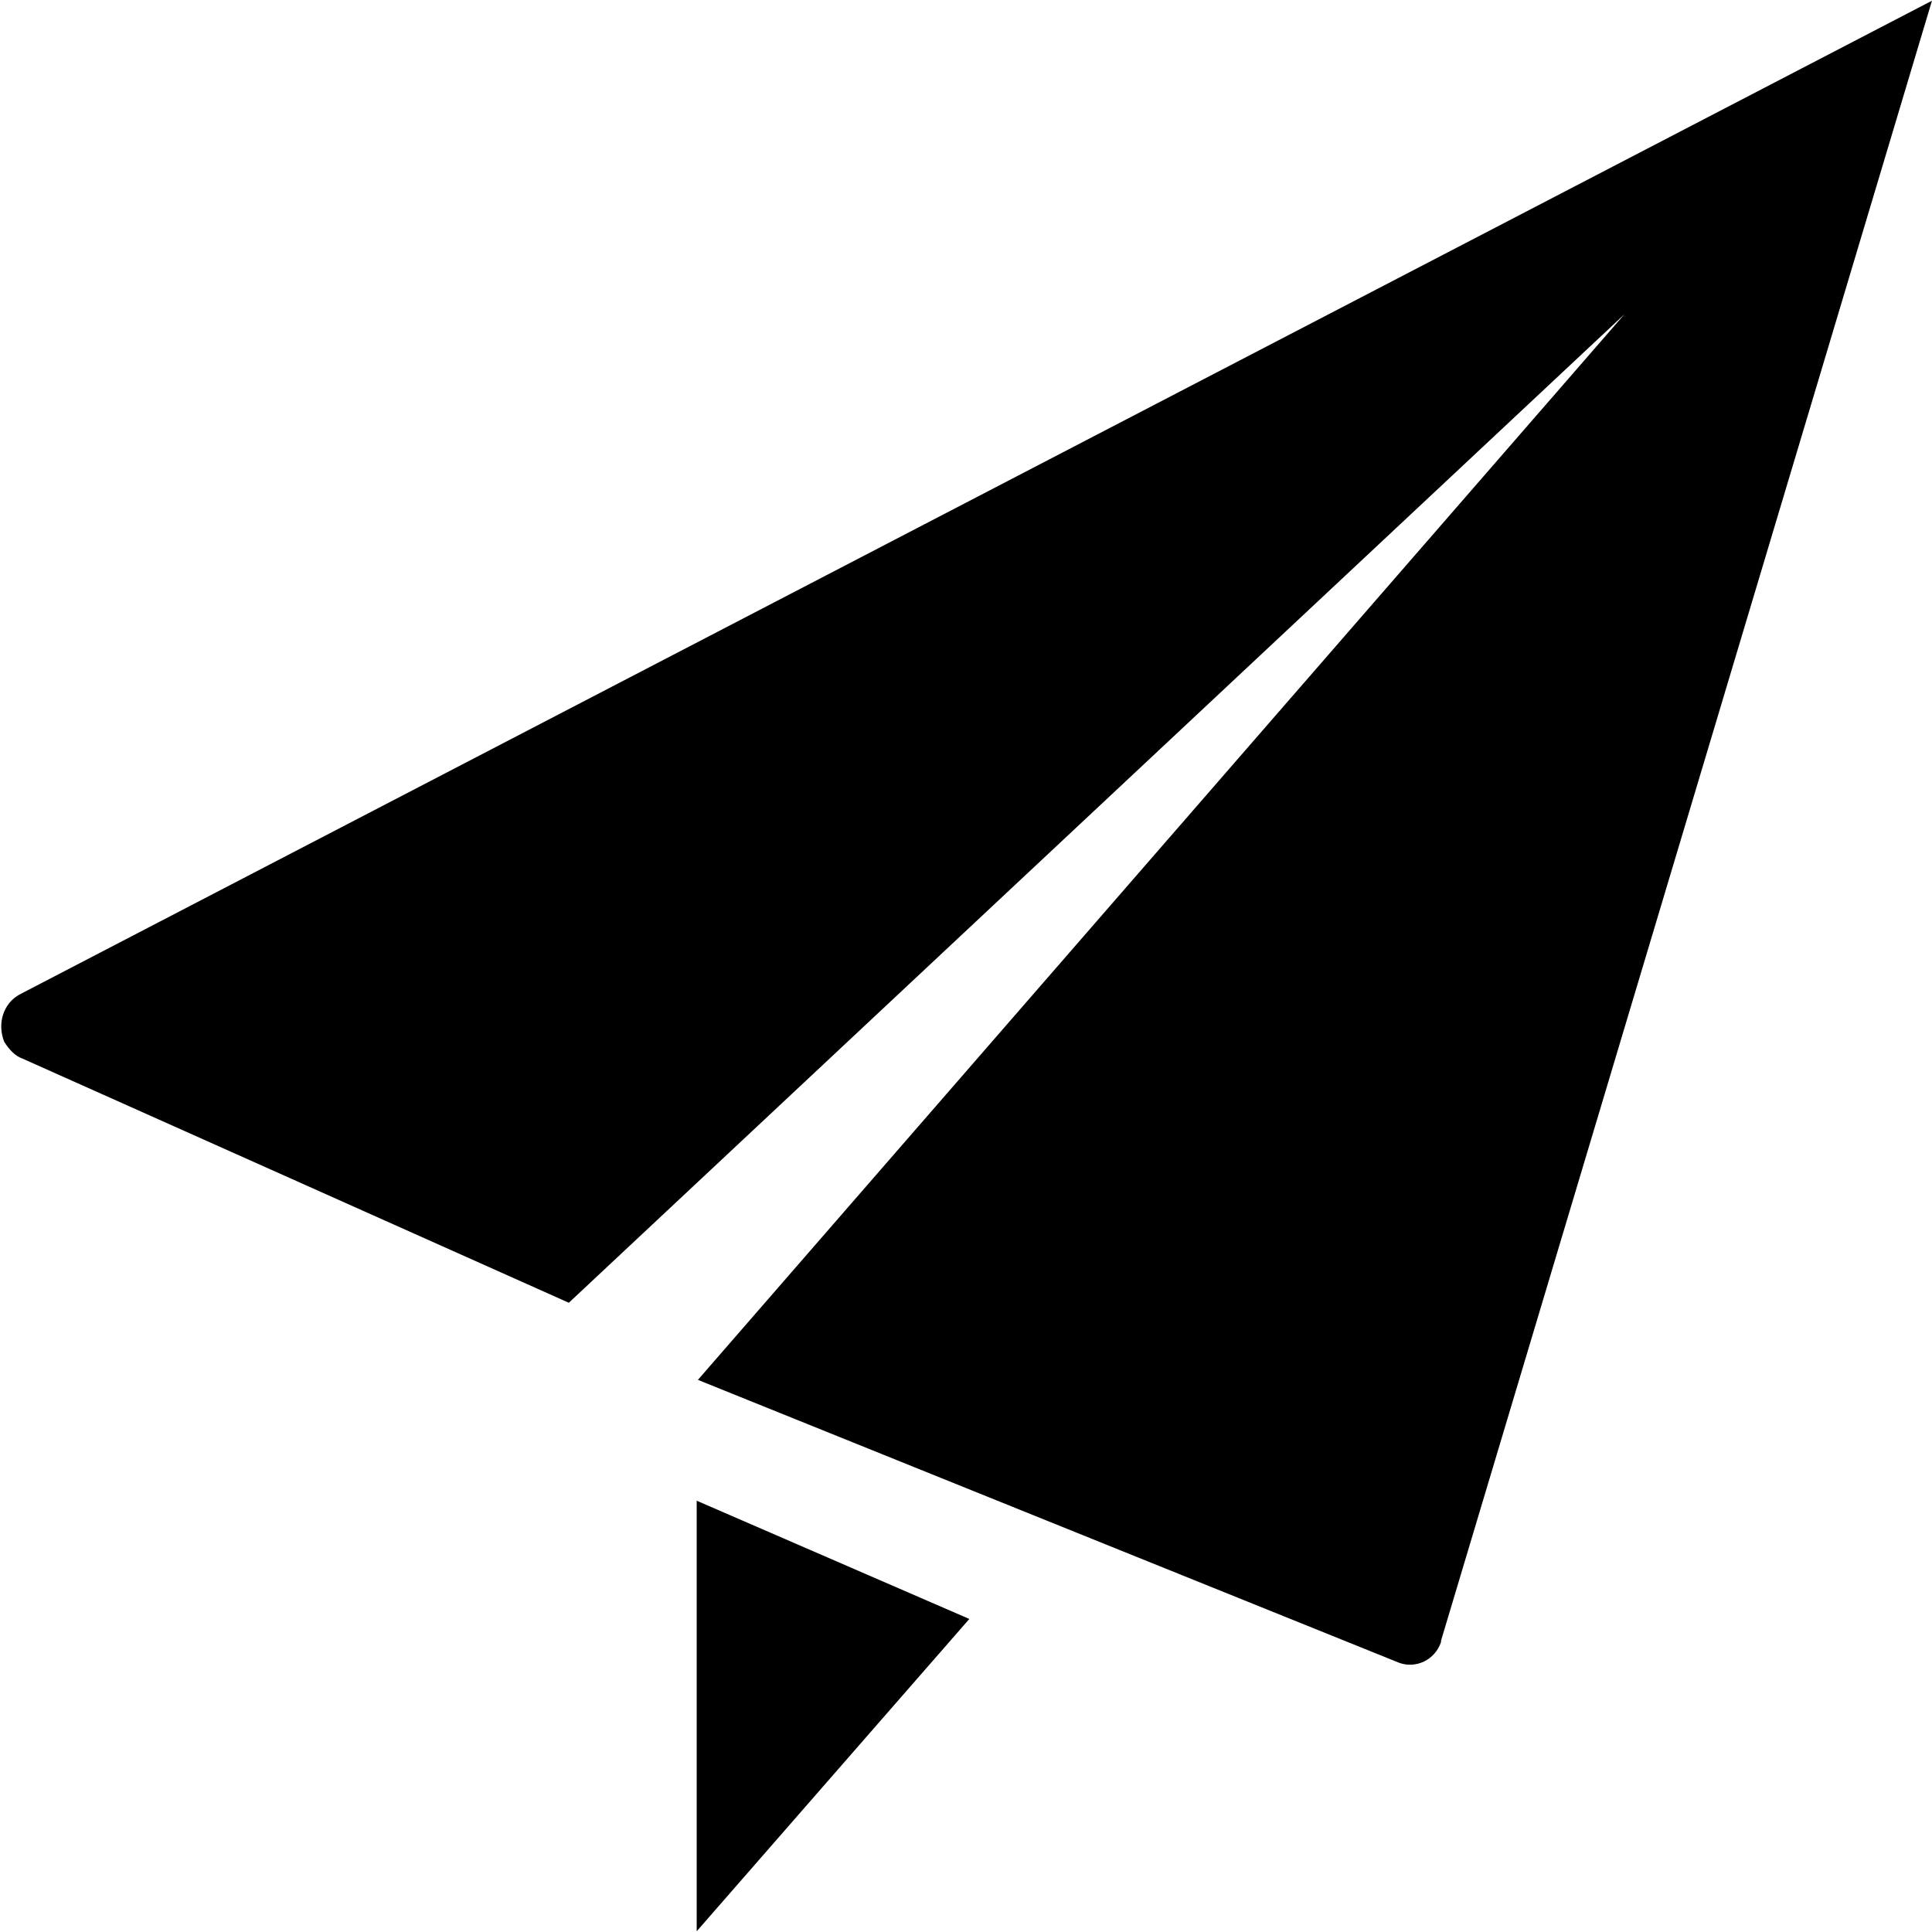
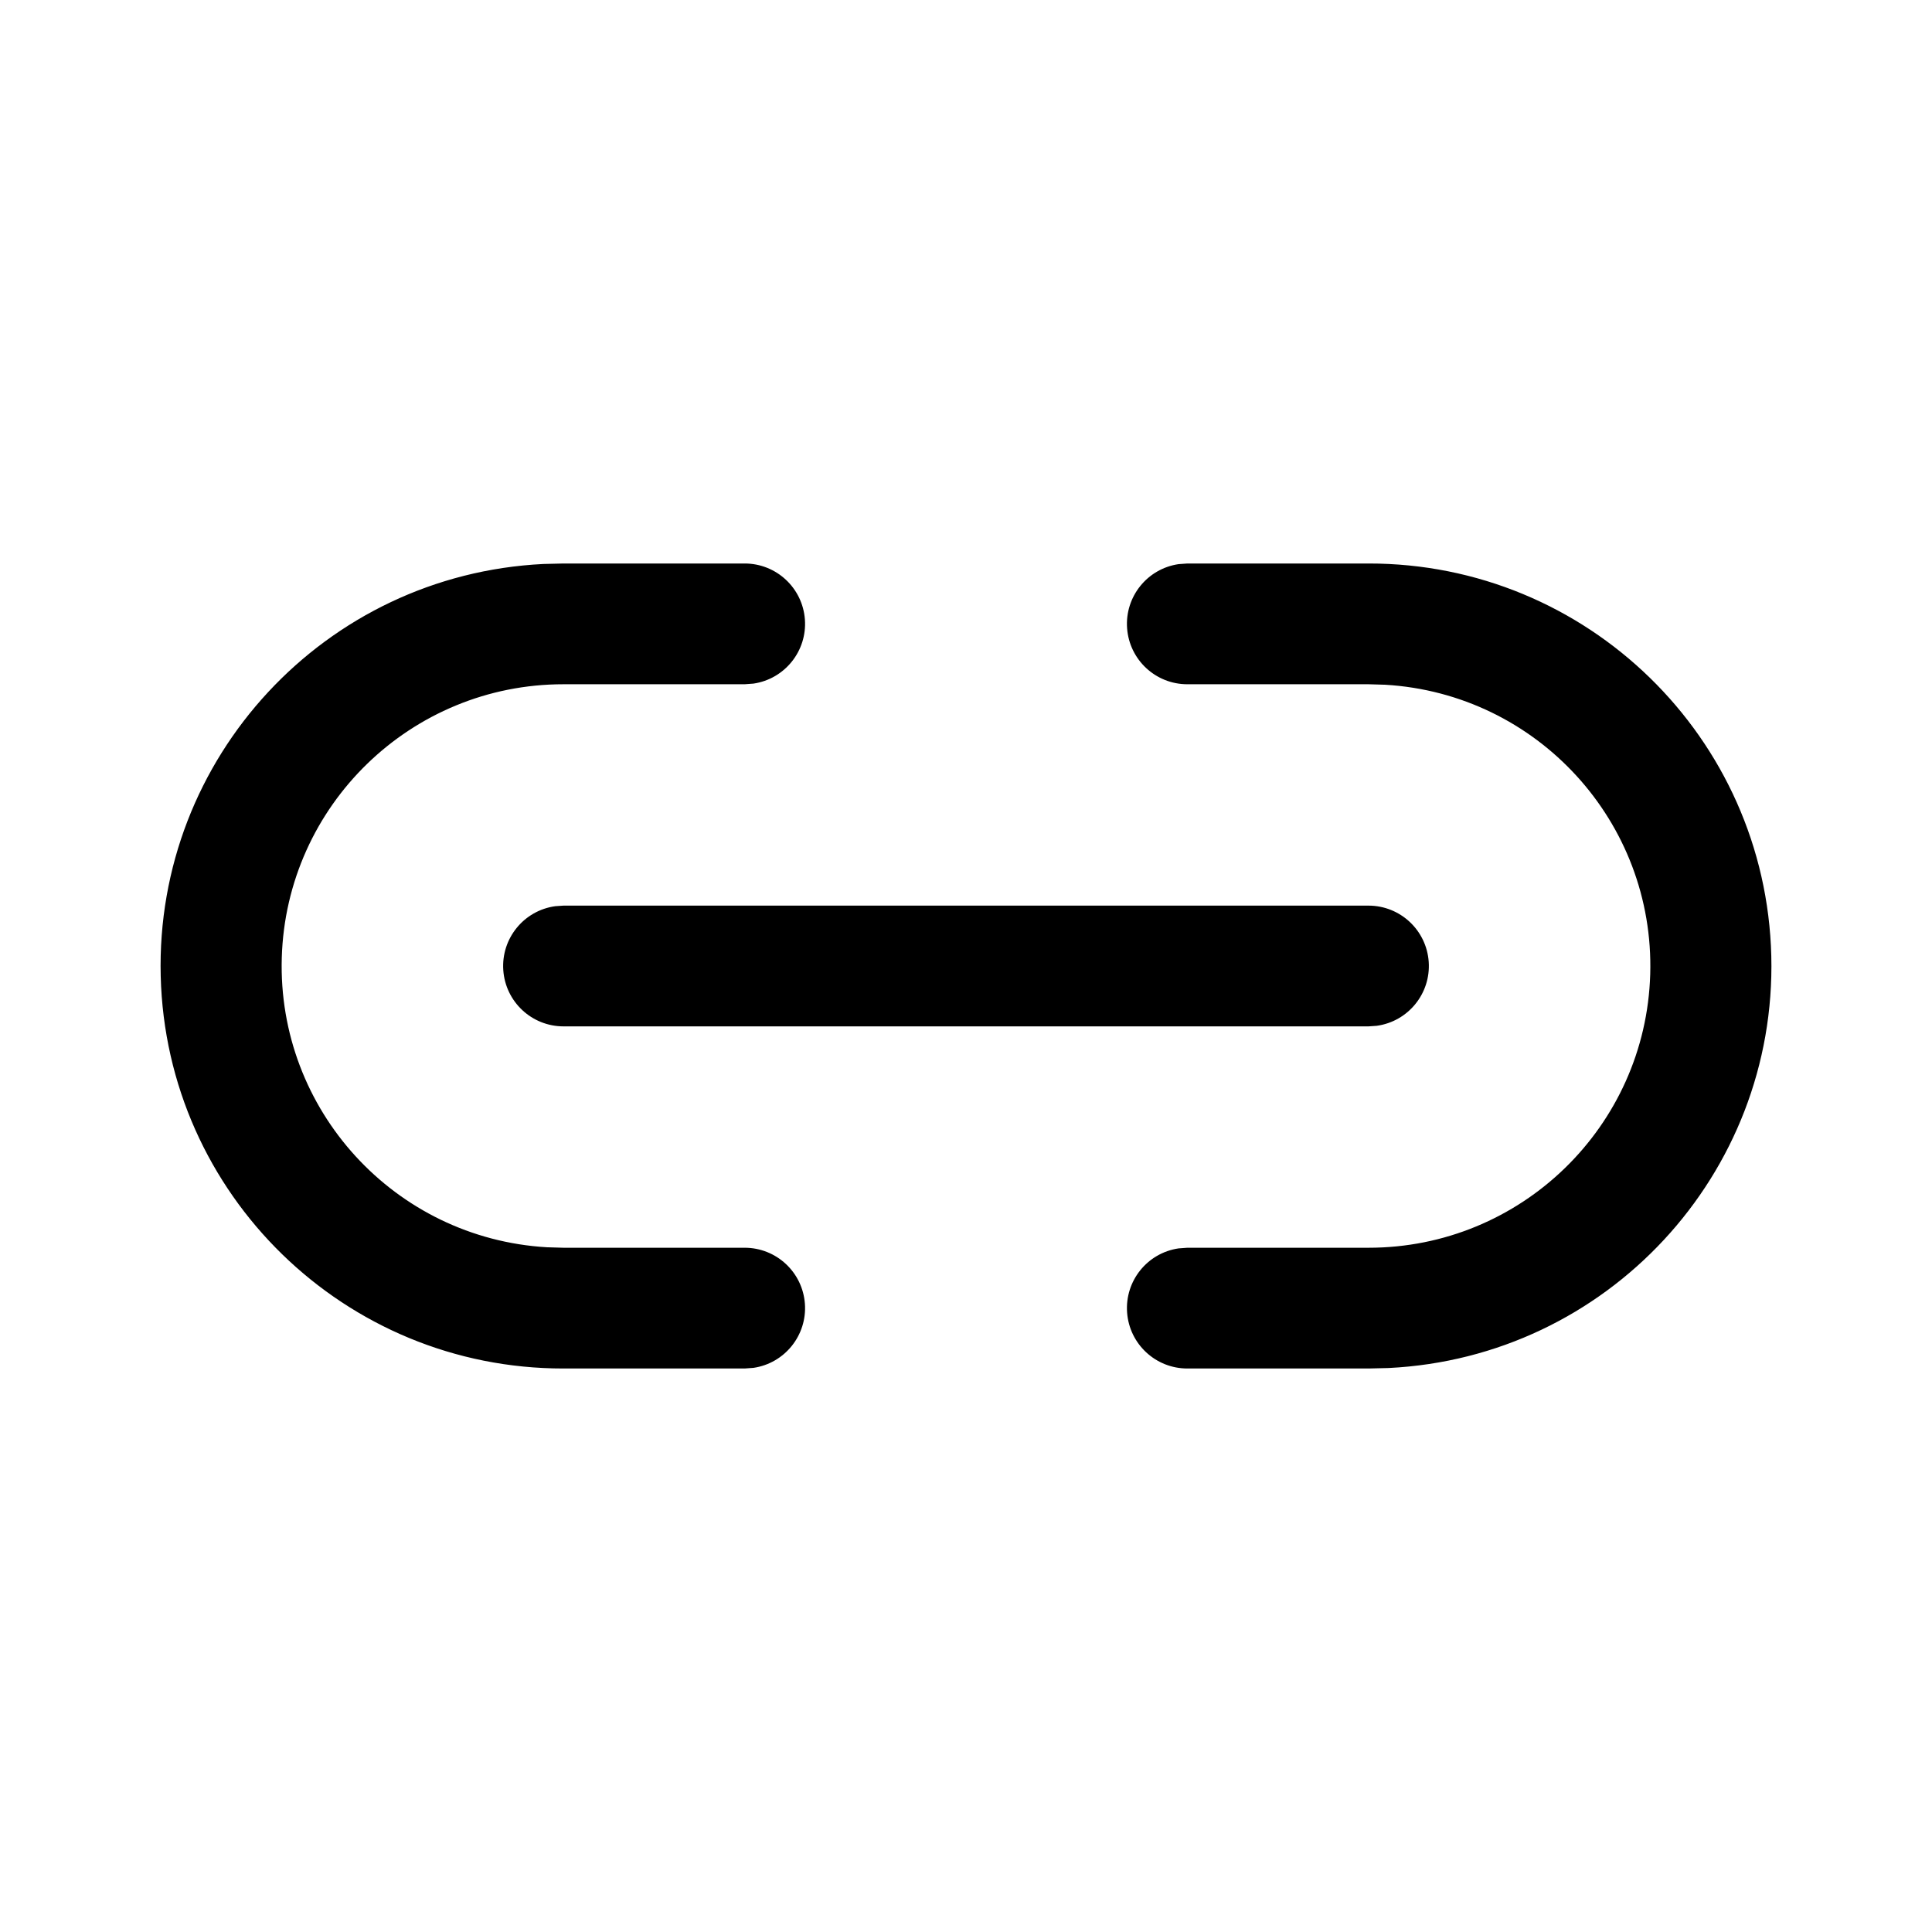
- <svg xmlns="http://www.w3.org/2000/svg" width="128" height="128">
-   <path d="M1.482 70.131l36.204 16.18 69.932-65.485-61.38 70.594 46.435 18.735c1.119.425 2.397-.17 2.797-1.363v-.085L127.998.047 1.322 65.874c-1.12.597-1.519 1.959-1.04 3.151.32.511.72.937 1.2 1.107zm44.676 57.821L64.22 107.26l-18.062-7.834v28.527z" />
+ <svg xmlns="http://www.w3.org/2000/svg" viewBox="0 0 24 24">
+   <g fill="none">
+     <path d="M9.25 7a.75.75 0 0 1 .11 1.492l-.11.008H7a3.5 3.5 0 0 0-.206 6.994L7 15.5h2.25a.75.75 0 0 1 .11 1.492L9.25 17H7a5 5 0 0 1-.25-9.994L7 7h2.25zM17 7a5 5 0 0 1 .25 9.994L17 17h-2.25a.75.75 0 0 1-.11-1.492l.11-.008H17a3.5 3.5 0 0 0 .206-6.994L17 8.5h-2.25a.75.75 0 0 1-.11-1.492L14.75 7H17zM7 11.25h10a.75.75 0 0 1 .102 1.493L17 12.75H7a.75.75 0 0 1-.102-1.493L7 11.25h10H7z" fill="currentColor" />
+   </g>
</svg>
